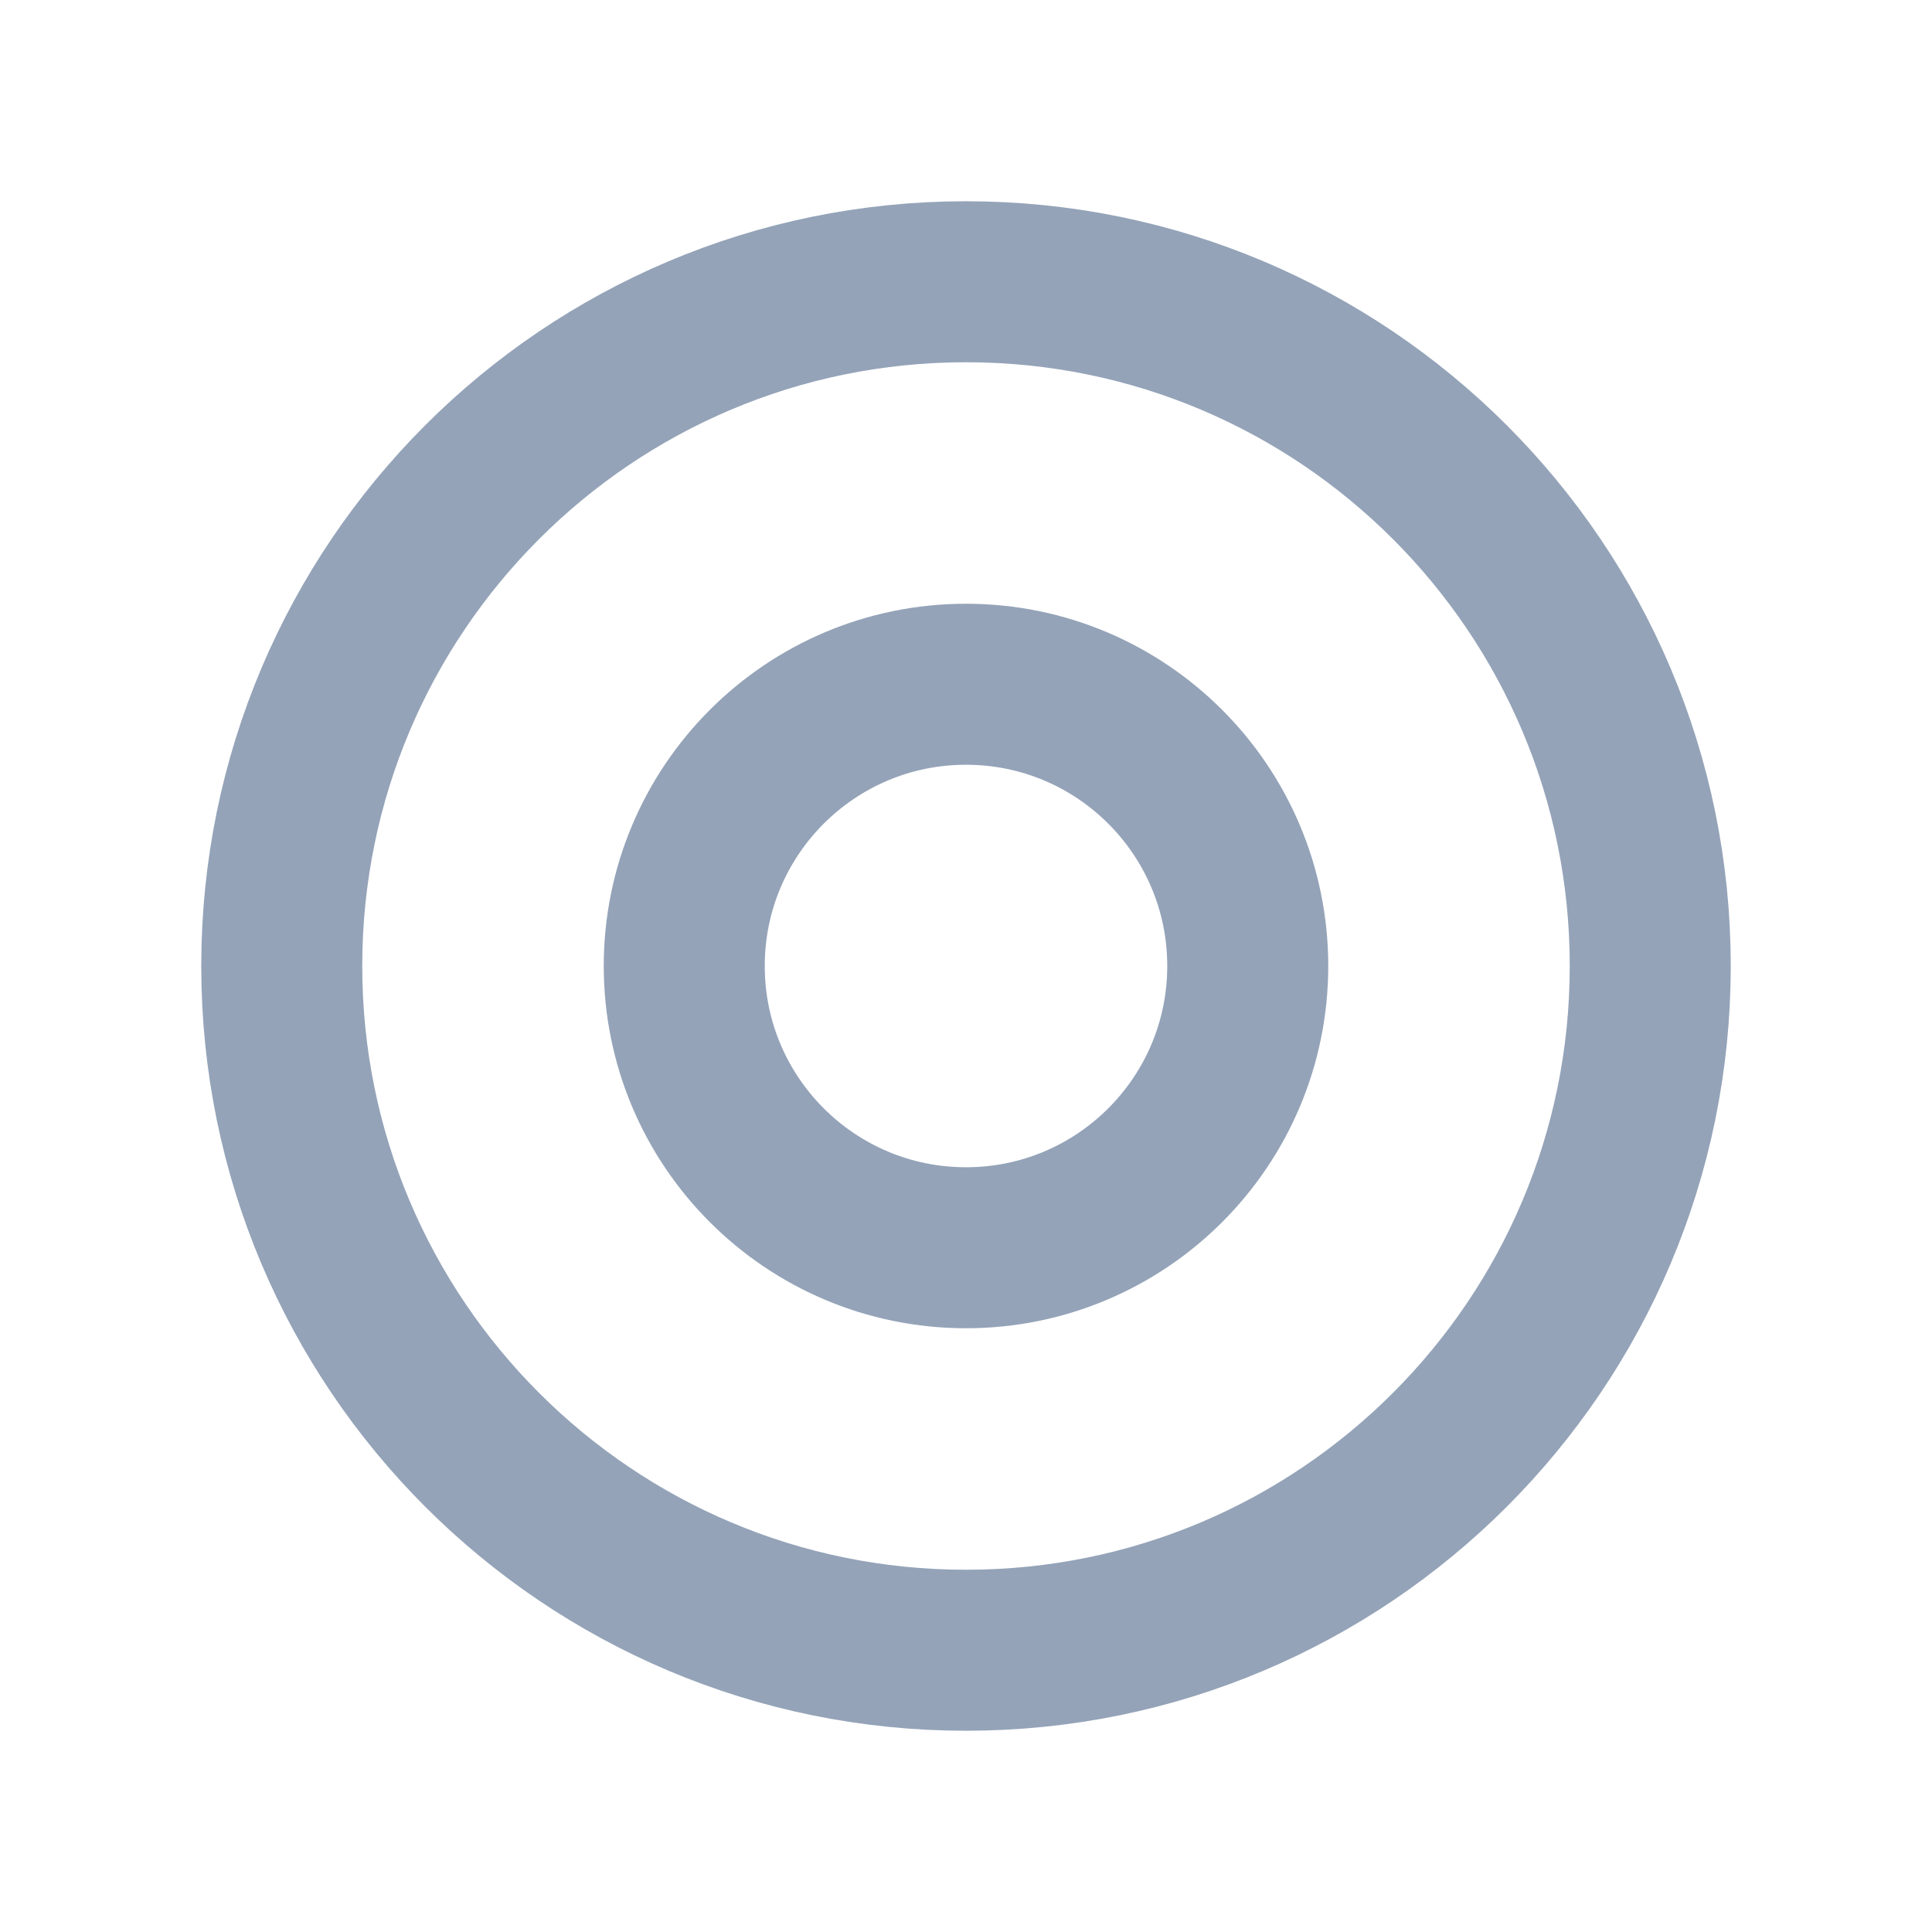
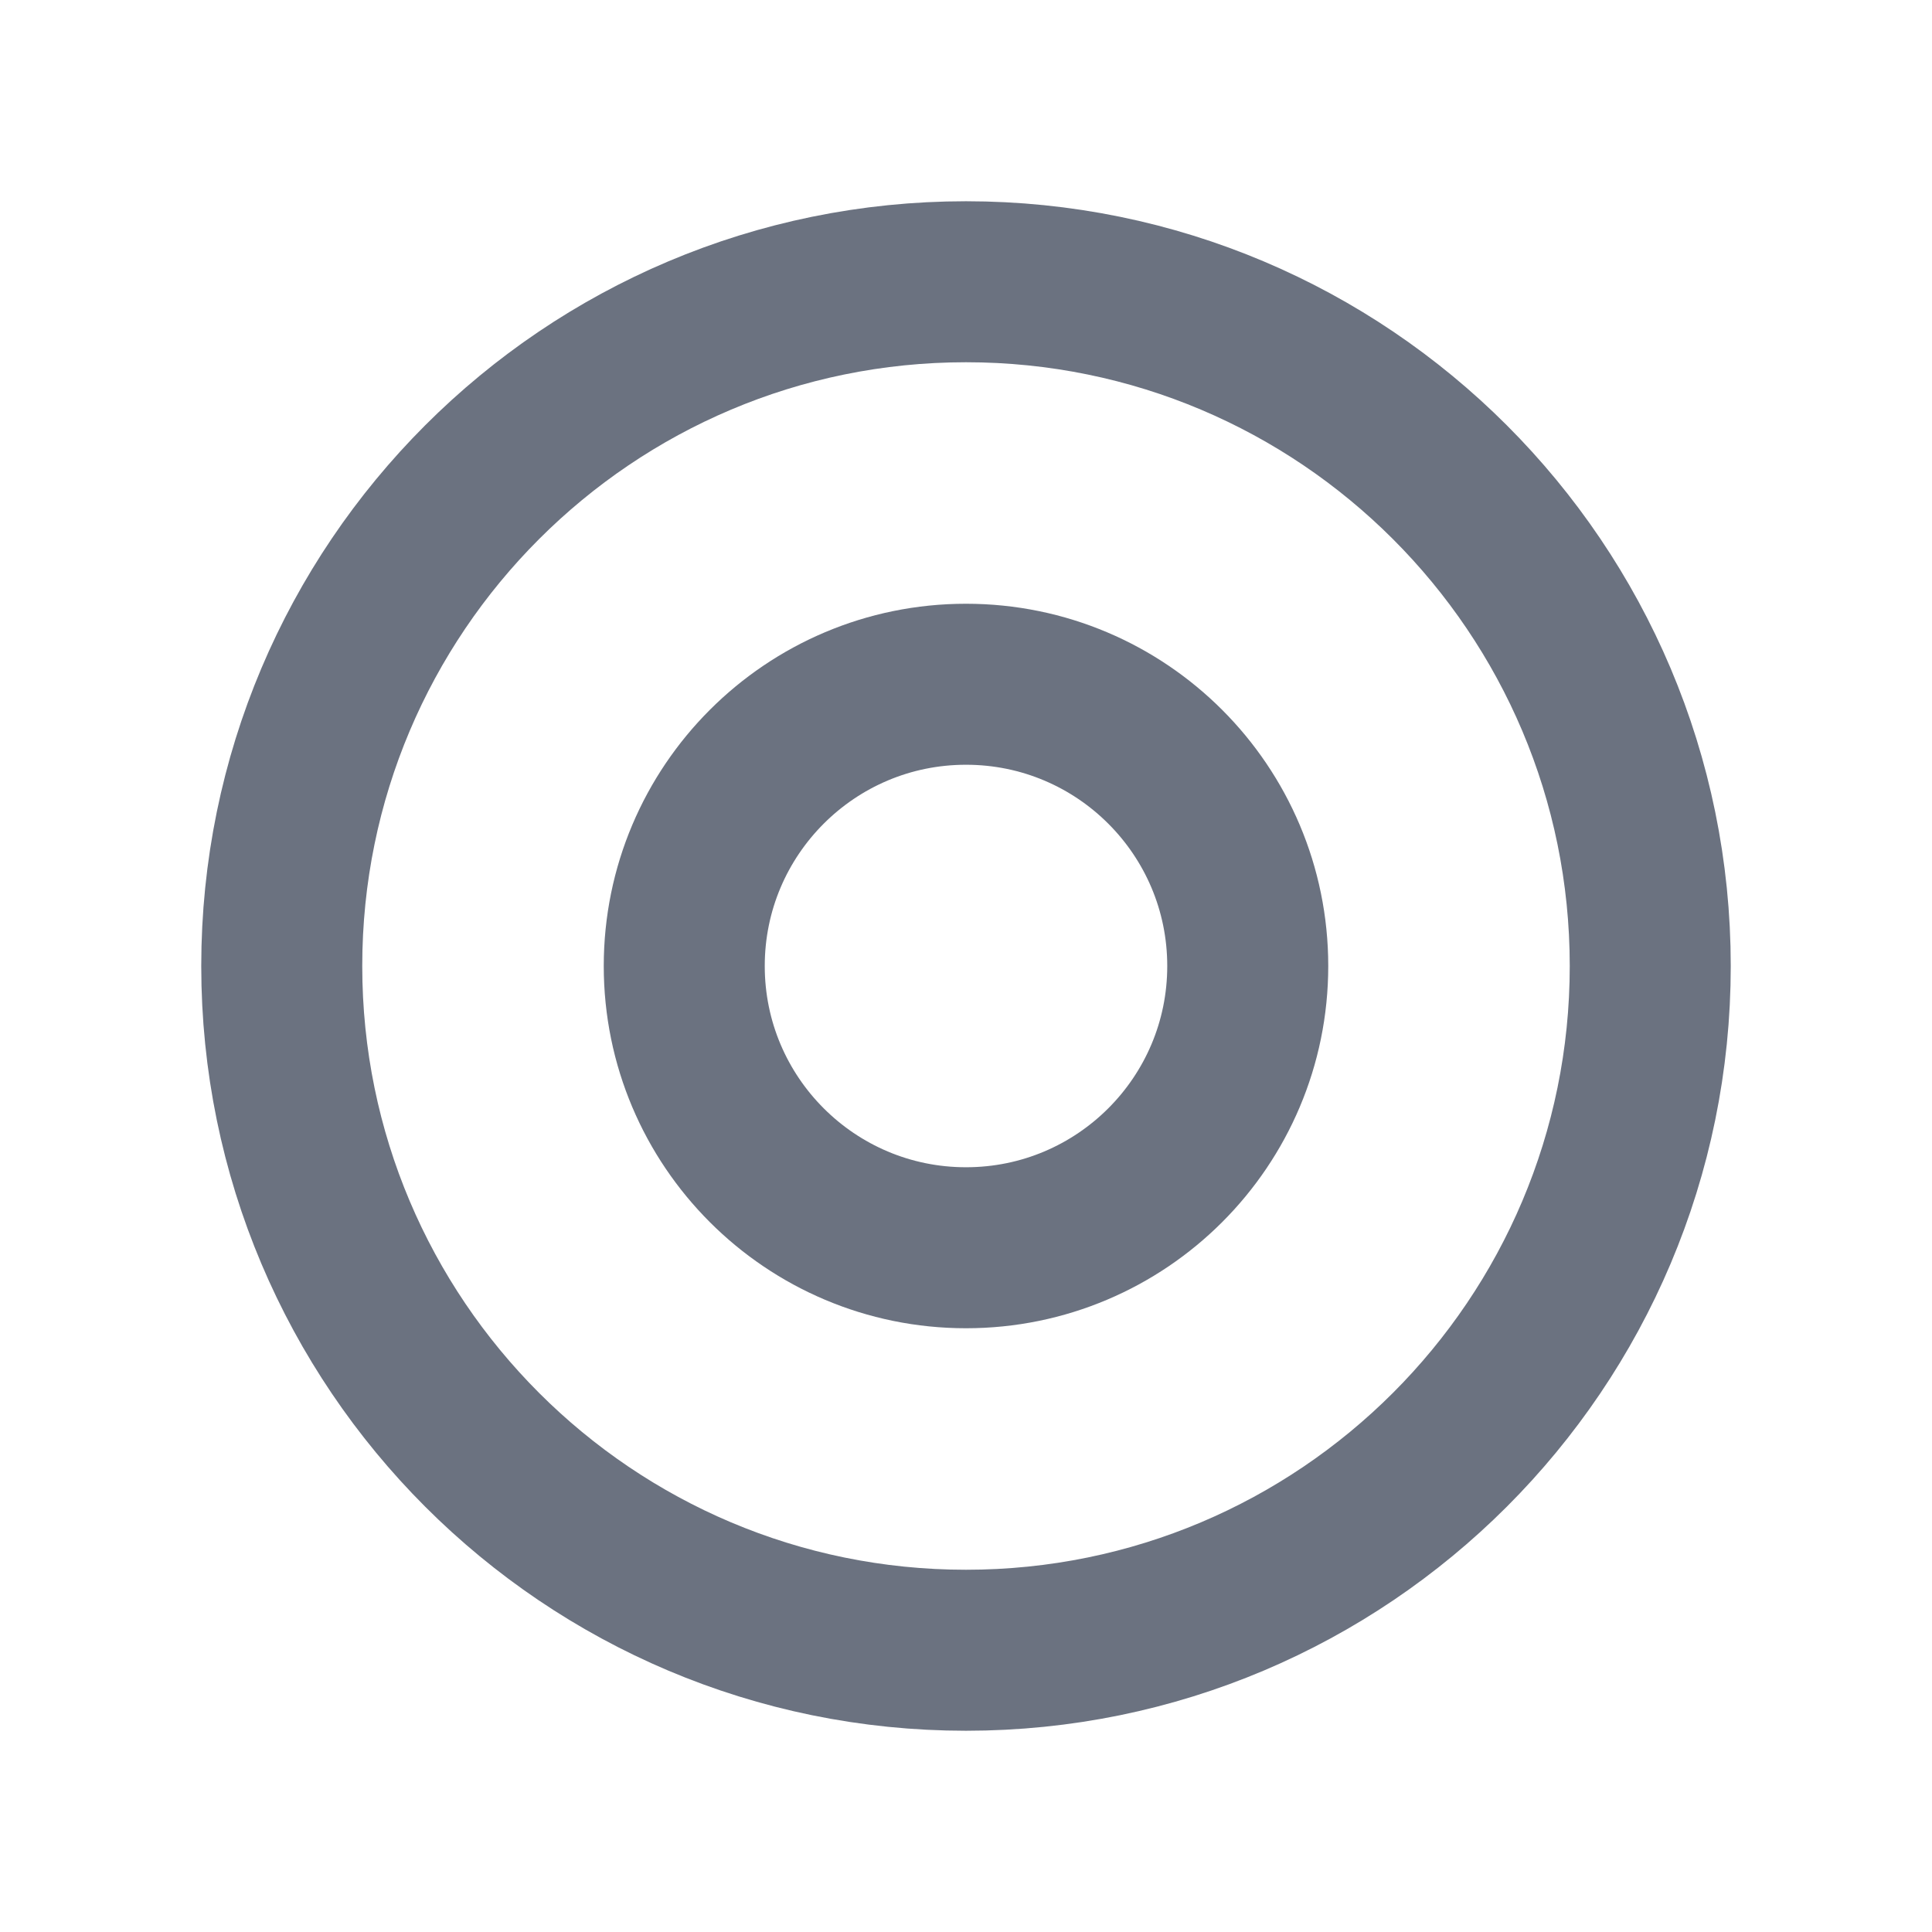
- <svg xmlns="http://www.w3.org/2000/svg" viewBox="0 0 24 24" width="24" height="24" fill="none" stroke="#94A3B8" stroke-width="2" stroke-linecap="round" stroke-linejoin="round">
+ <svg xmlns="http://www.w3.org/2000/svg" viewBox="0 0 24 24" width="24" height="24" fill="none" stroke="#6B7280" stroke-width="2" stroke-linecap="round" stroke-linejoin="round">
  <circle cx="12" cy="12" r="8.5" />
  <circle cx="12" cy="12" r="3.5" />
</svg>
